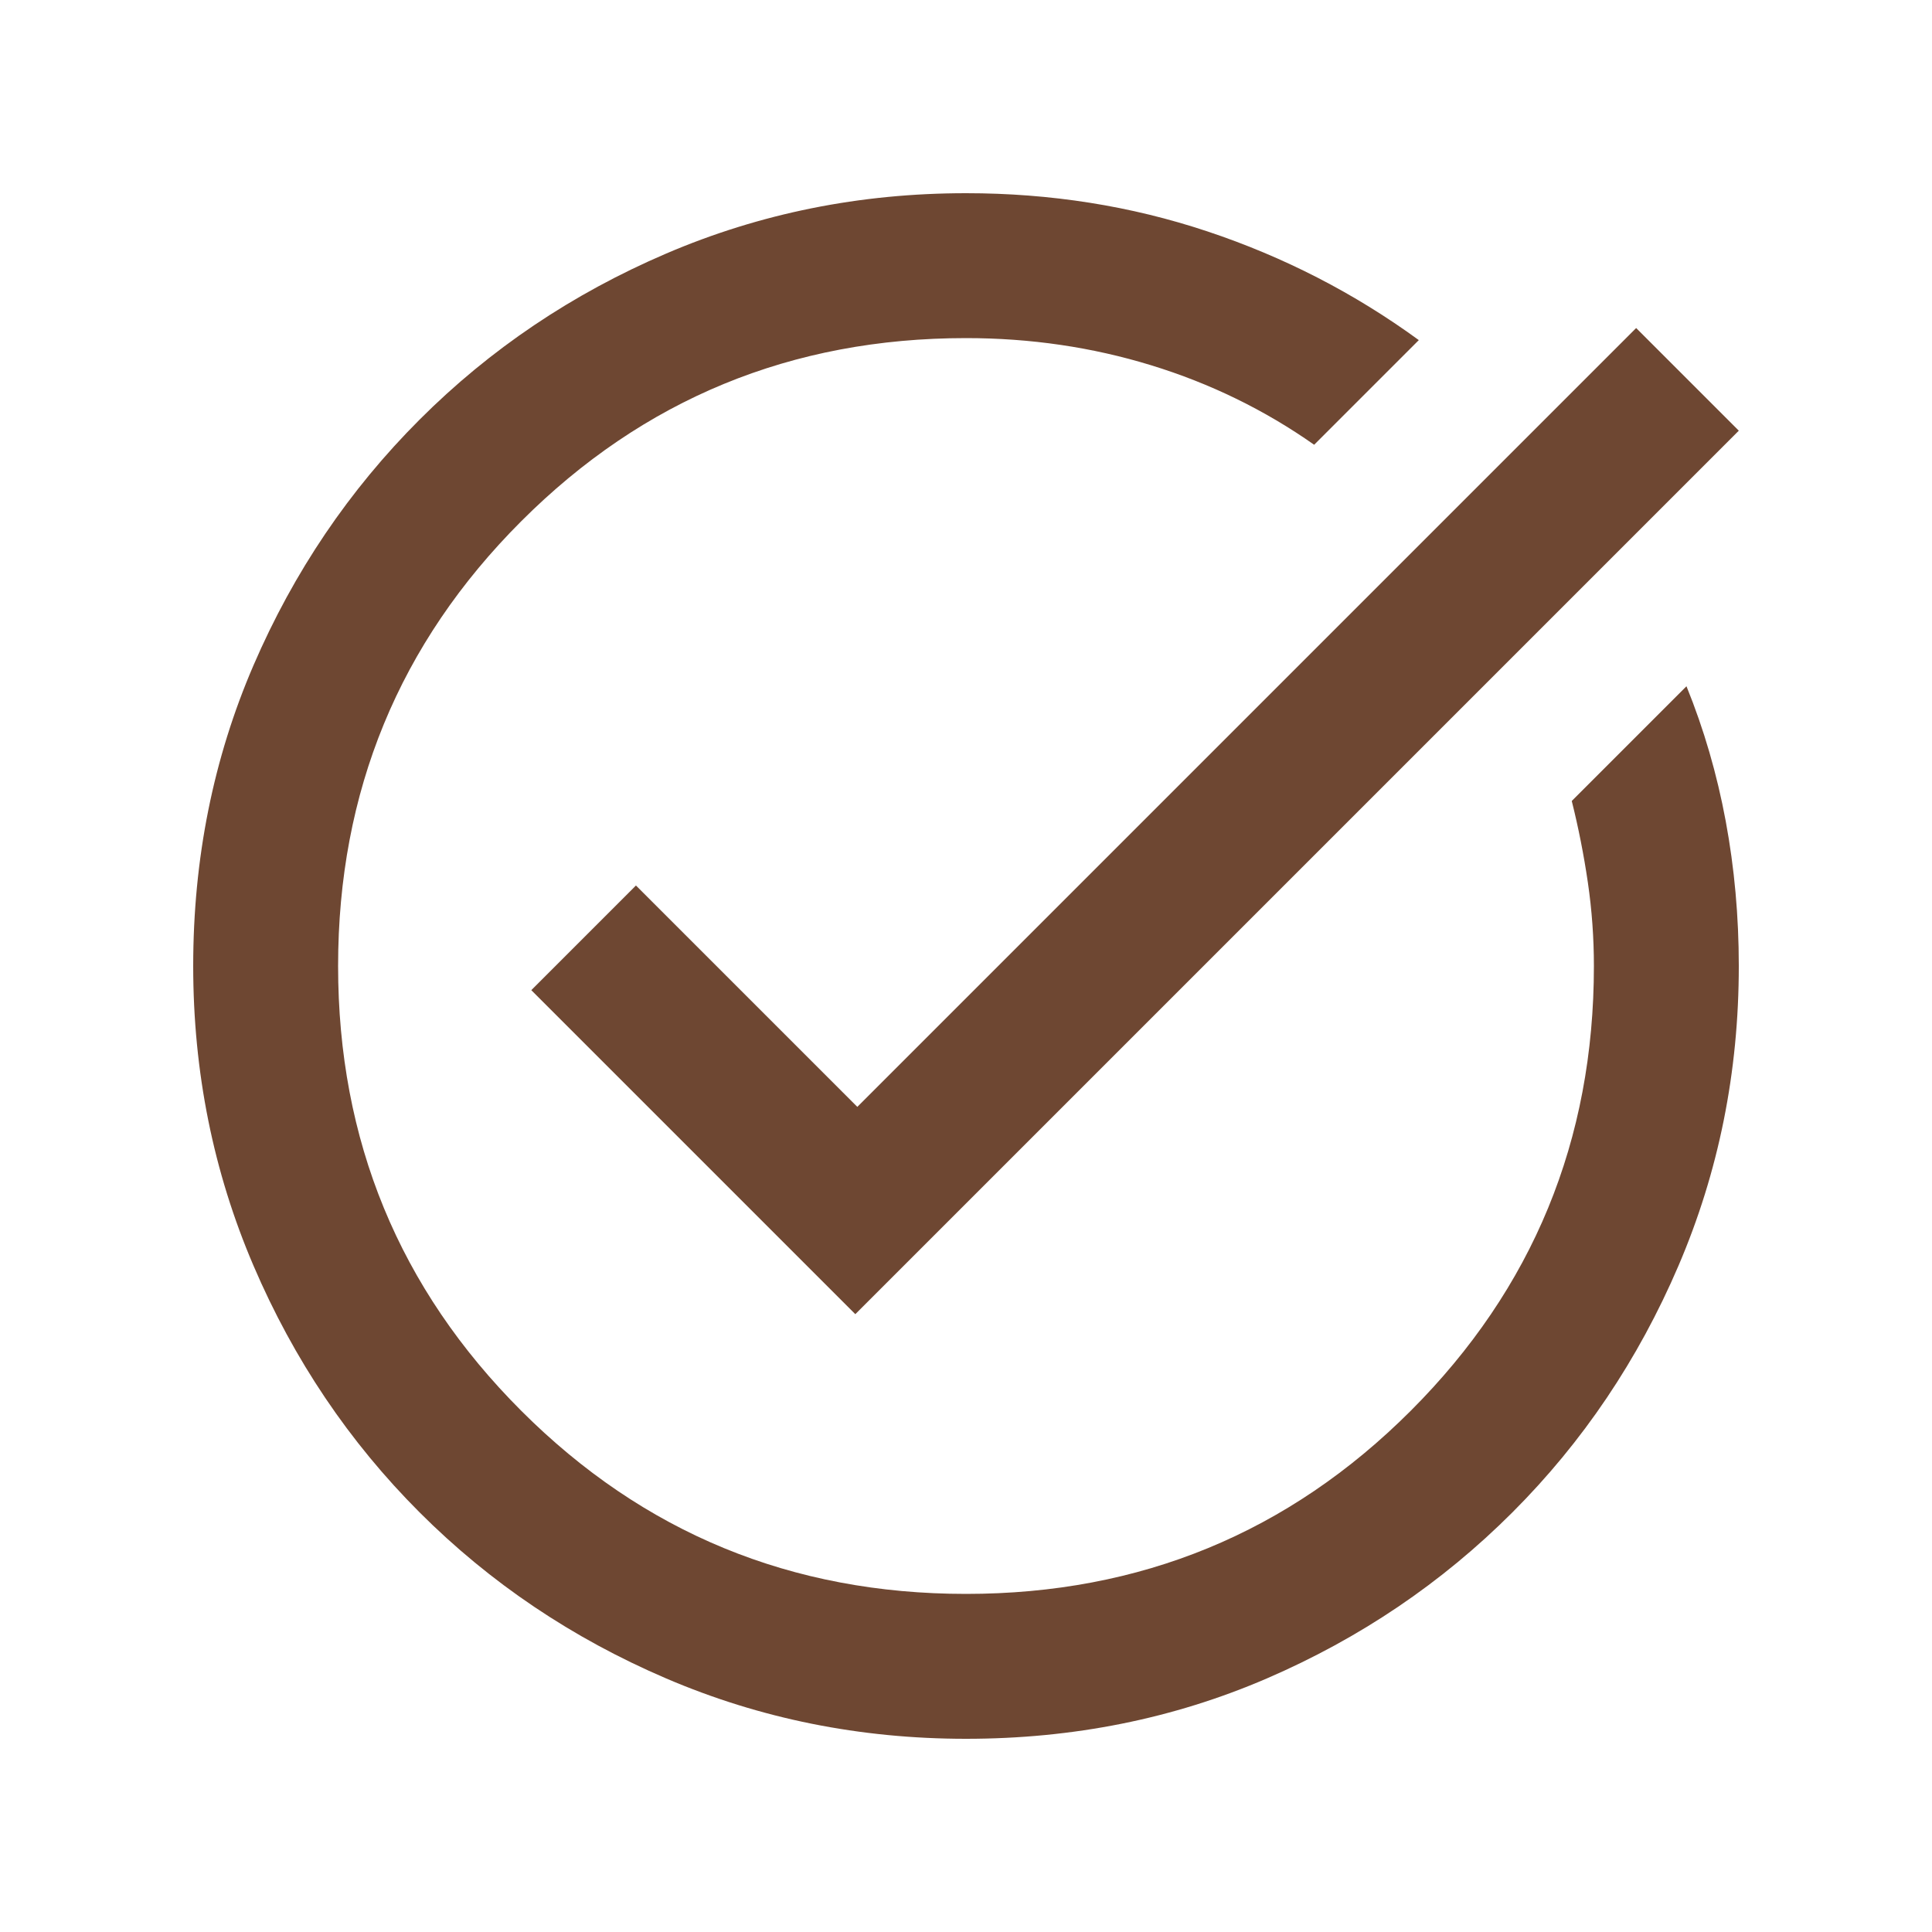
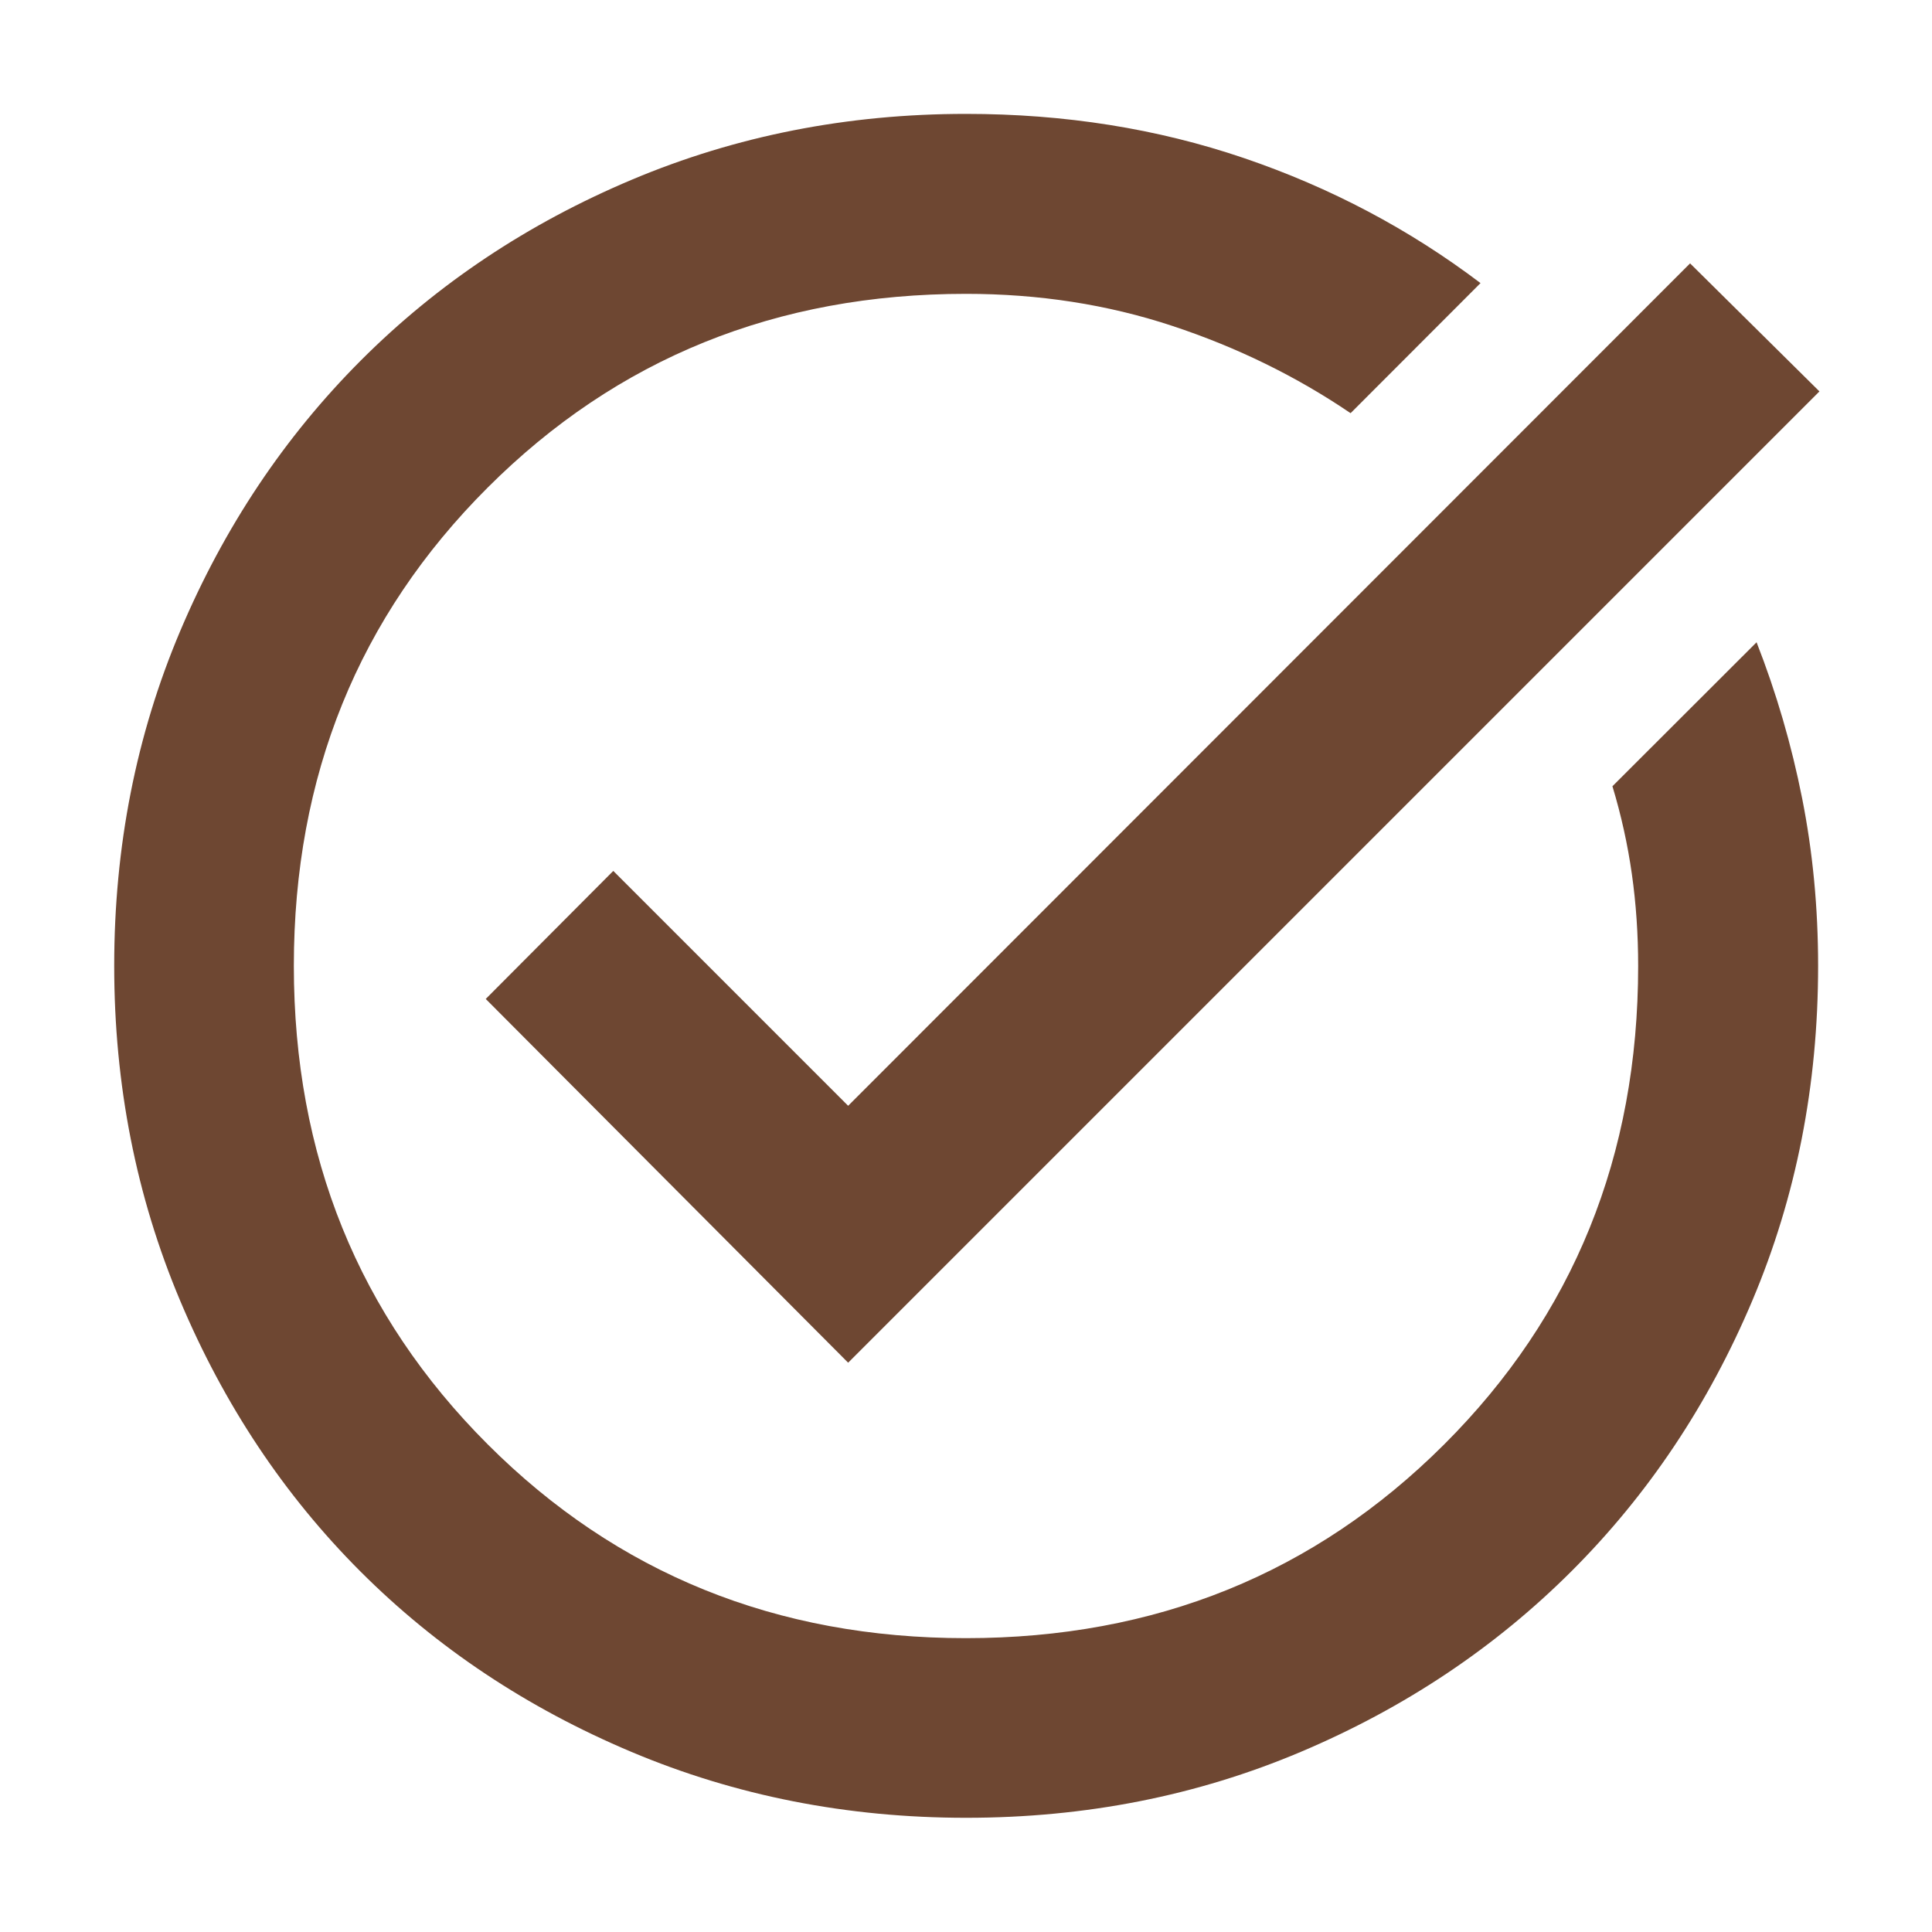
- <svg xmlns="http://www.w3.org/2000/svg" height="20px" viewBox="0 -960 960 960" width="20px" fill="#6E4732">
-   <path d="M480-96q-79 0-149-30t-122.5-82.5Q156-261 126-331T96-480q0-80 30-149.5t82.5-122Q261-804 331-834t149-30q63 0 120 19t105 54l-52 52q-37-26-81-39.5T480-792q-130 0-221 91t-91 221q0 130 91 221t221 91q130 0 221-91t91-221q0-21-3-41.5t-8-40.5l57-57q13 32 19.5 67t6.5 72q0 79-30 149t-82.5 122.5Q699-156 629.5-126T480-96Zm-55-211L264-468l52-52 110 110 387-387 51 51-439 439Z" />
+ <svg xmlns="http://www.w3.org/2000/svg" height="16px" viewBox="0 -960 960 960" width="16px" fill="#6E4732">
+   <path d="M480.08-56.75q-88.63 0-166.35-32.75-77.73-32.75-134.61-89.62Q122.25-236 89.5-313.73q-32.75-77.72-32.75-166.35 0-88.88 32.77-166.31t89.82-134.54q57.05-57.1 134.64-89.79 77.59-32.69 166.02-32.69 73.57 0 138.08 21.95 64.5 21.94 117.58 62.13L671.1-754.7q-40.47-27.46-88.61-43.37-48.15-15.92-102.49-15.92-141.28 0-237.63 96.22-96.36 96.21-96.36 237.69 0 141.47 96.33 237.77 96.33 96.3 237.57 96.3t237.66-96.24q96.42-96.24 96.42-237.75 0-23.69-3.13-45.72-3.13-22.03-9.65-43.6l71.62-71.54q14.72 37.59 22.65 77.59 7.93 40 7.93 83.18 0 89-32.69 166.35t-89.79 134.4q-57.11 57.05-134.54 89.82-77.43 32.77-166.31 32.77Zm-58.64-226.13L241.36-463.63l63.38-63.62 116.7 116.71 418.35-418.59 64.28 63.62-482.63 482.63Z" />
</svg>
